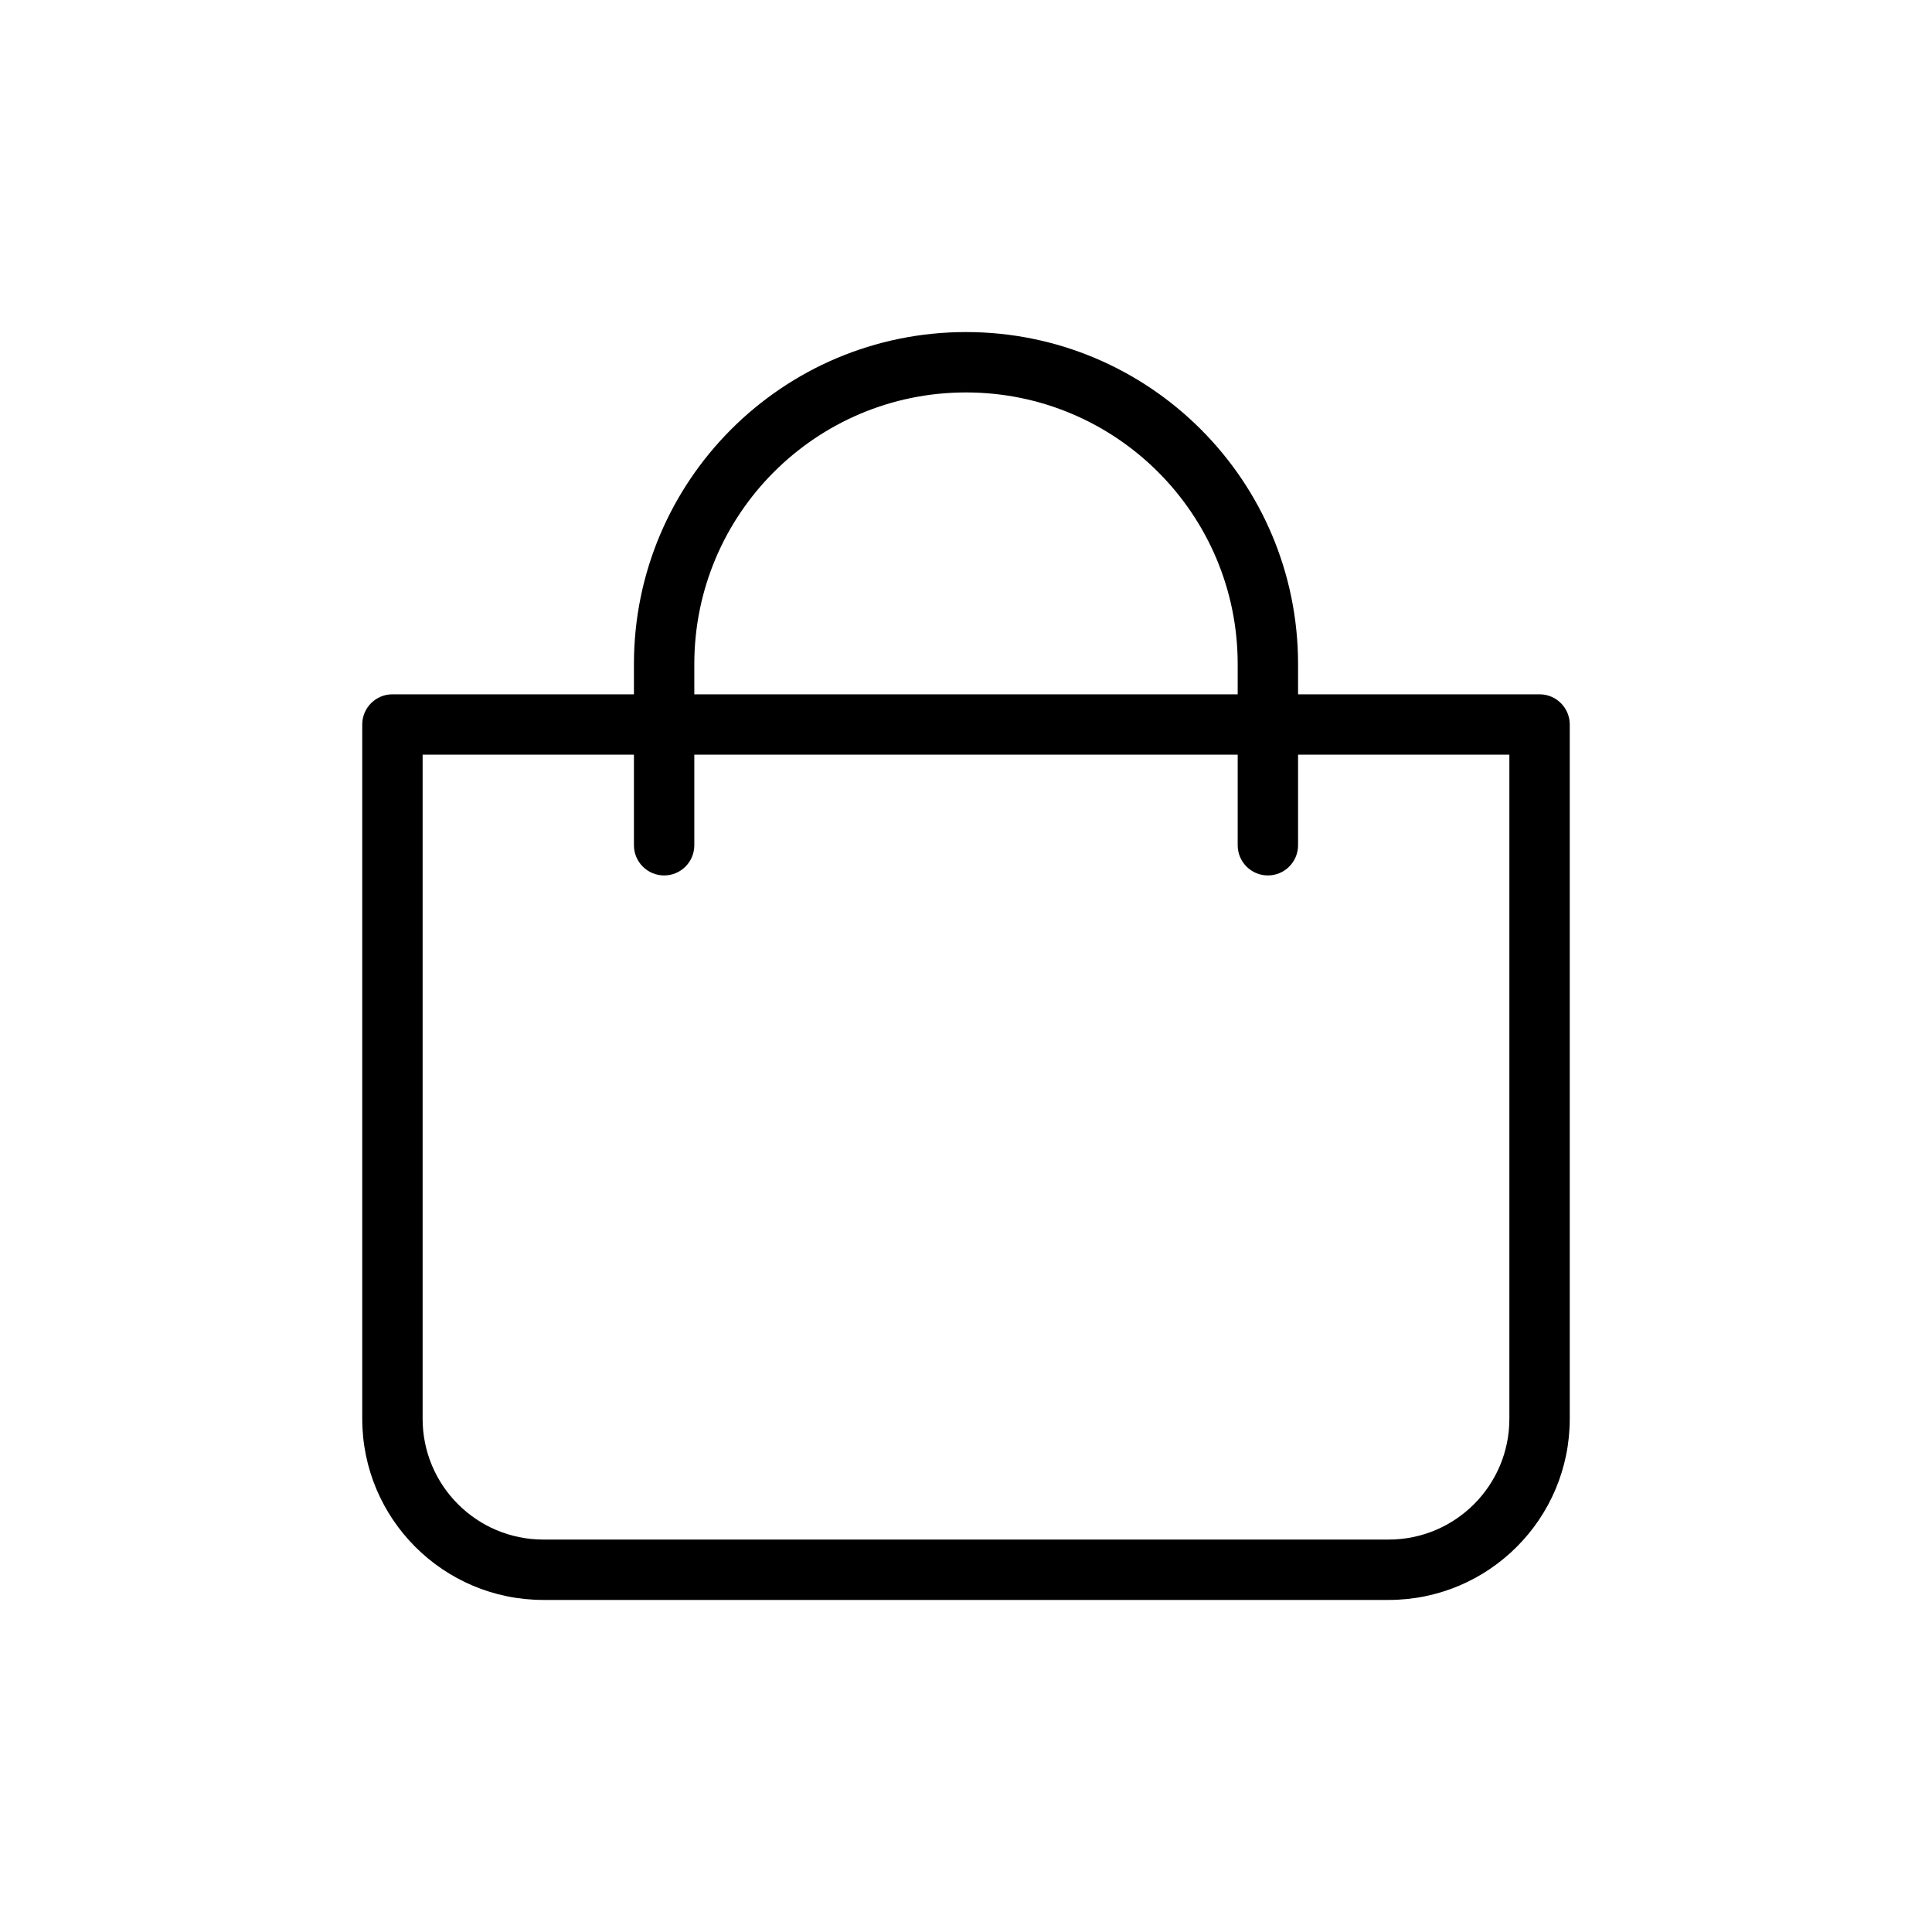
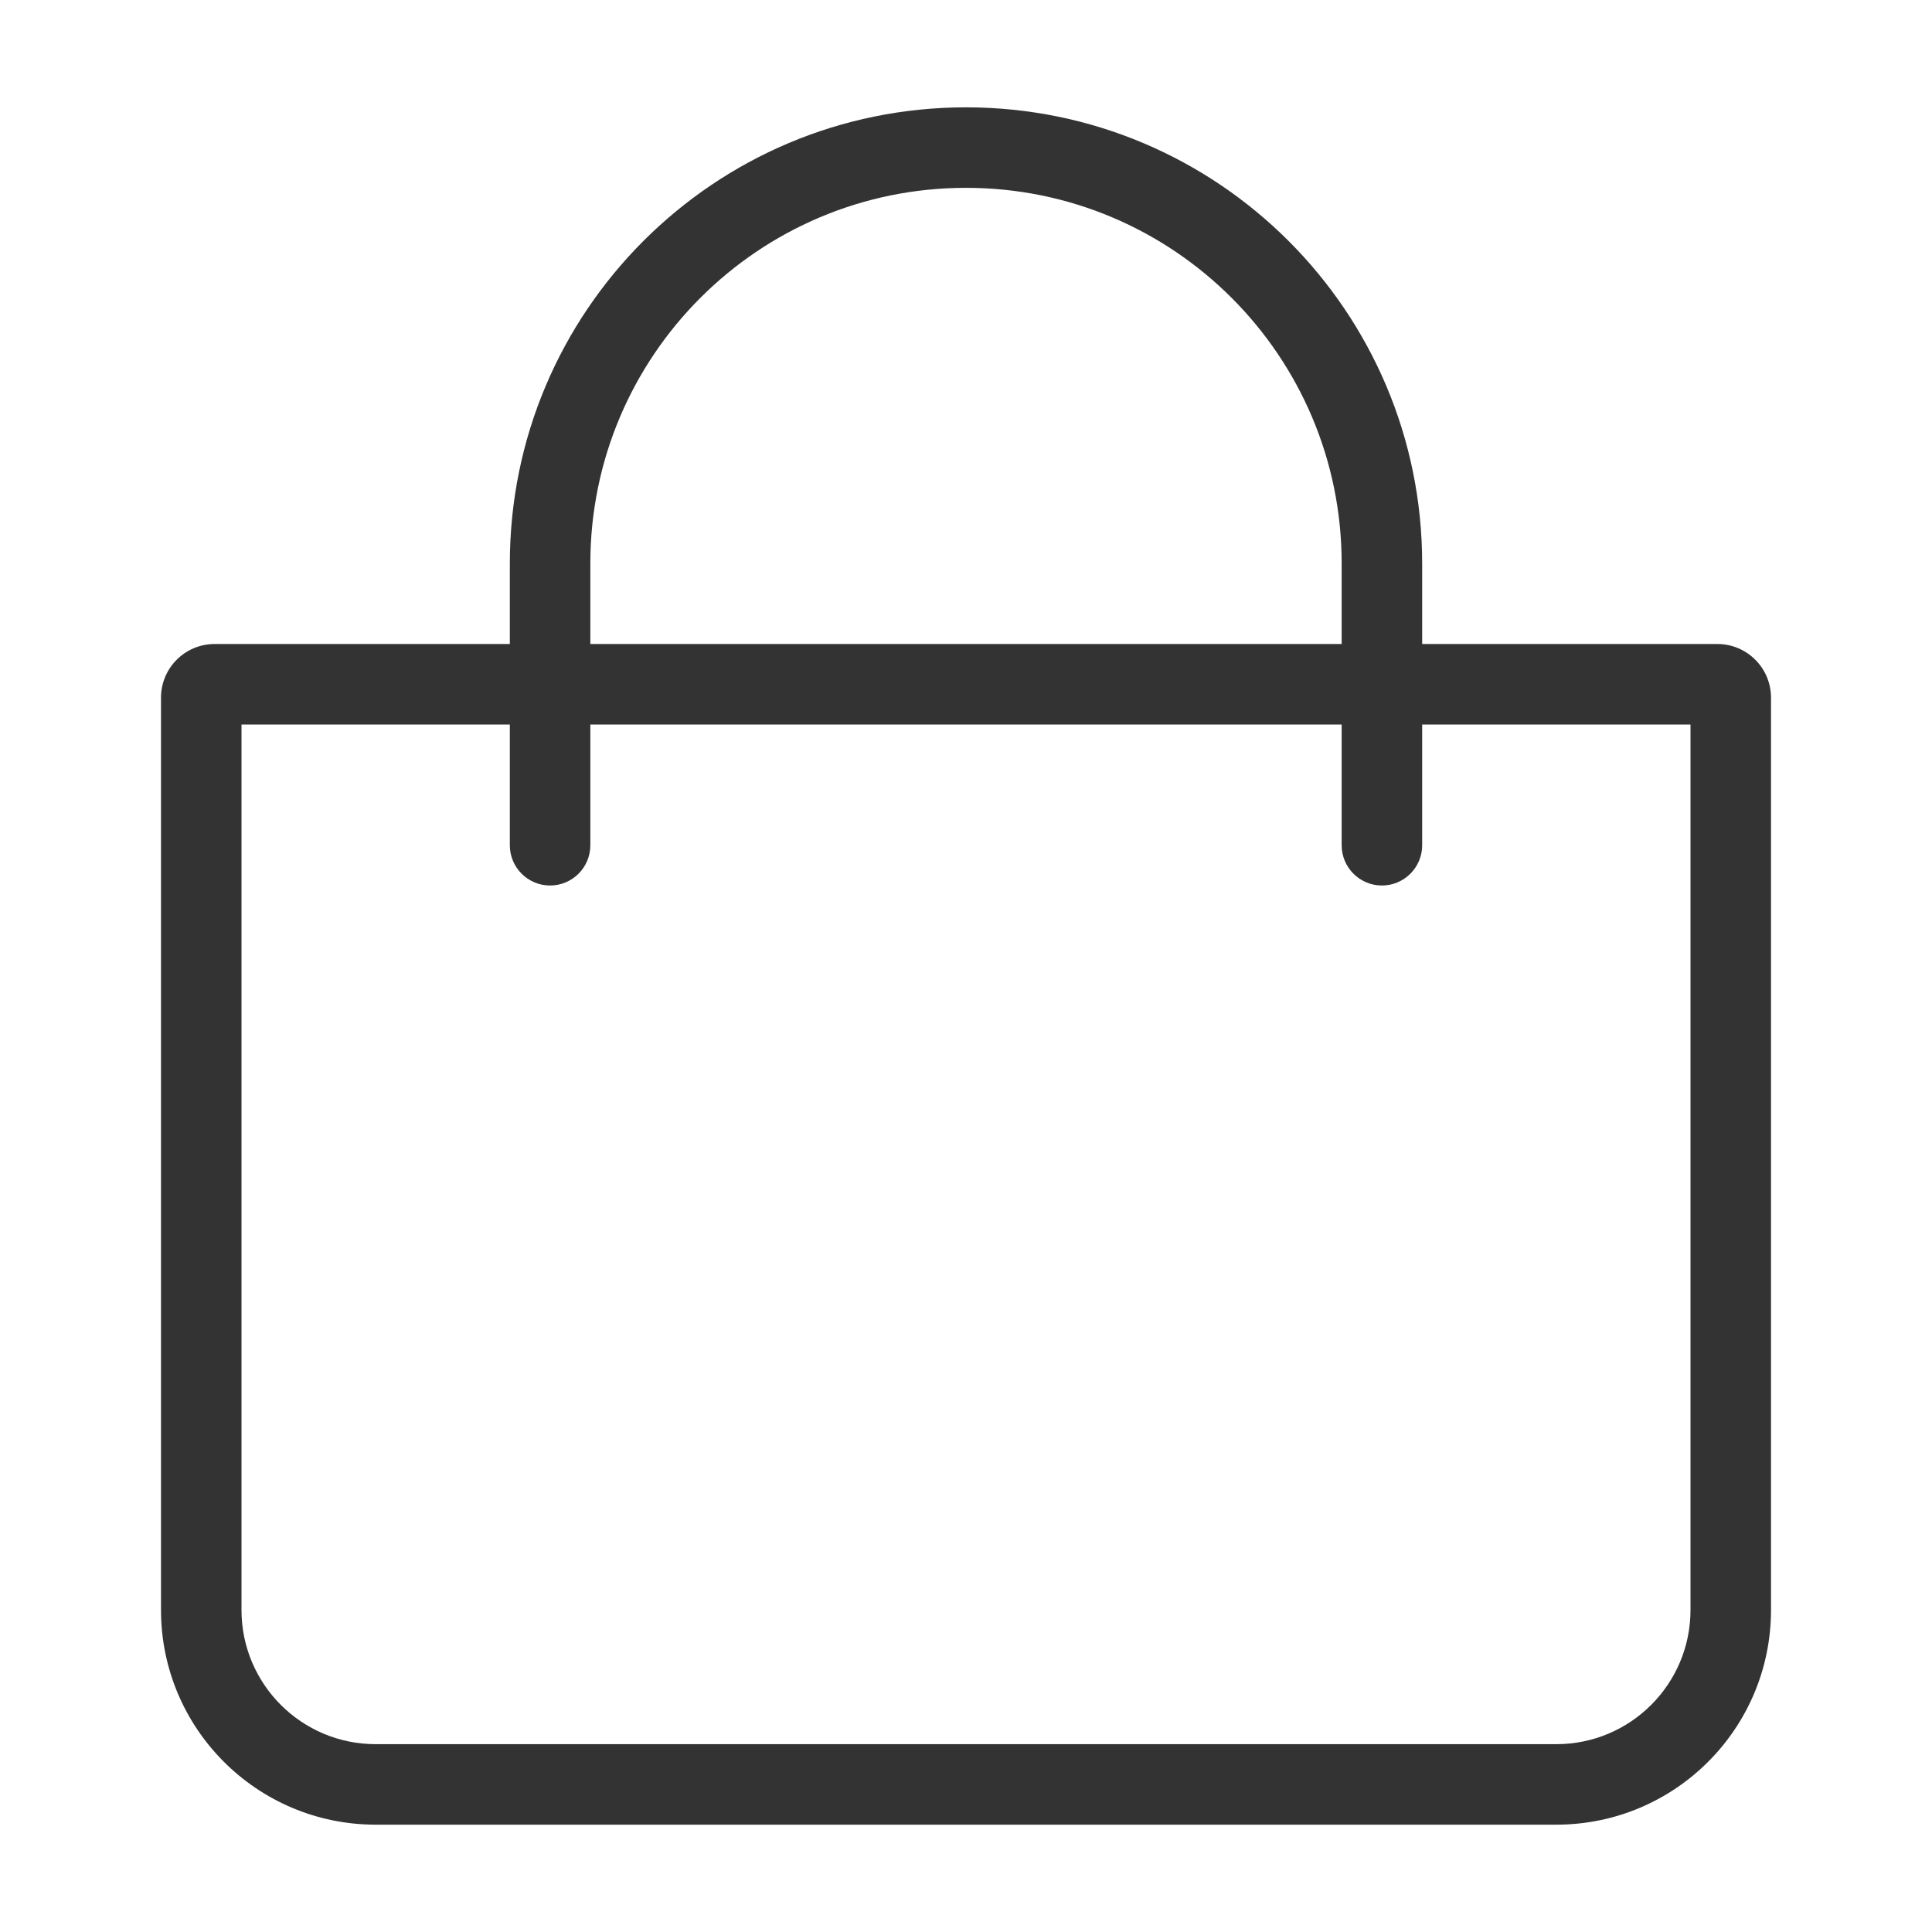
- <svg xmlns="http://www.w3.org/2000/svg" width="40" height="40" viewBox="0 0 40 40">
-   <path d="M31.875 14.375h-5v-.625a6.875 6.875 0 1 0-13.75 0v.625h-5A.625.625 0 0 0 7.5 15v14.375a3.75 3.75 0 0 0 3.75 3.75h17.5a3.75 3.75 0 0 0 3.75-3.75V15a.625.625 0 0 0-.625-.625zm-17.5-.625a5.625 5.625 0 0 1 11.25 0v.625h-11.25v-.625zM31.25 29.375a2.5 2.5 0 0 1-2.5 2.5h-17.5a2.5 2.5 0 0 1-2.5-2.5v-13.75h4.375V17.5a.625.625 0 1 0 1.25 0v-1.875h11.25V17.5a.625.625 0 1 0 1.25 0v-1.875h4.375v13.75z" fill="#000" fill-rule="nonzero" />
+ <svg xmlns="http://www.w3.org/2000/svg" width="36" height="36" viewBox="0 0 36 36">
+   <path d="M32 12h-5.5v-1.5a8.5 8.5 0 1 0-17 0V12H4a1 1 0 0 0-1 1v17a4 4 0 0 0 4 4h22a4 4 0 0 0 4-4V13a1 1 0 0 0-1-1zm-21-1.5a7 7 0 1 1 14 0V12H11v-1.5zM31.5 30a2.5 2.5 0 0 1-2.5 2.5H7A2.5 2.5 0 0 1 4.5 30V13.5h5v2.25a.75.75 0 1 0 1.5 0V13.5h14v2.25a.75.75 0 1 0 1.5 0V13.5h5V30z" fill="#333" fill-rule="nonzero" />
</svg>
